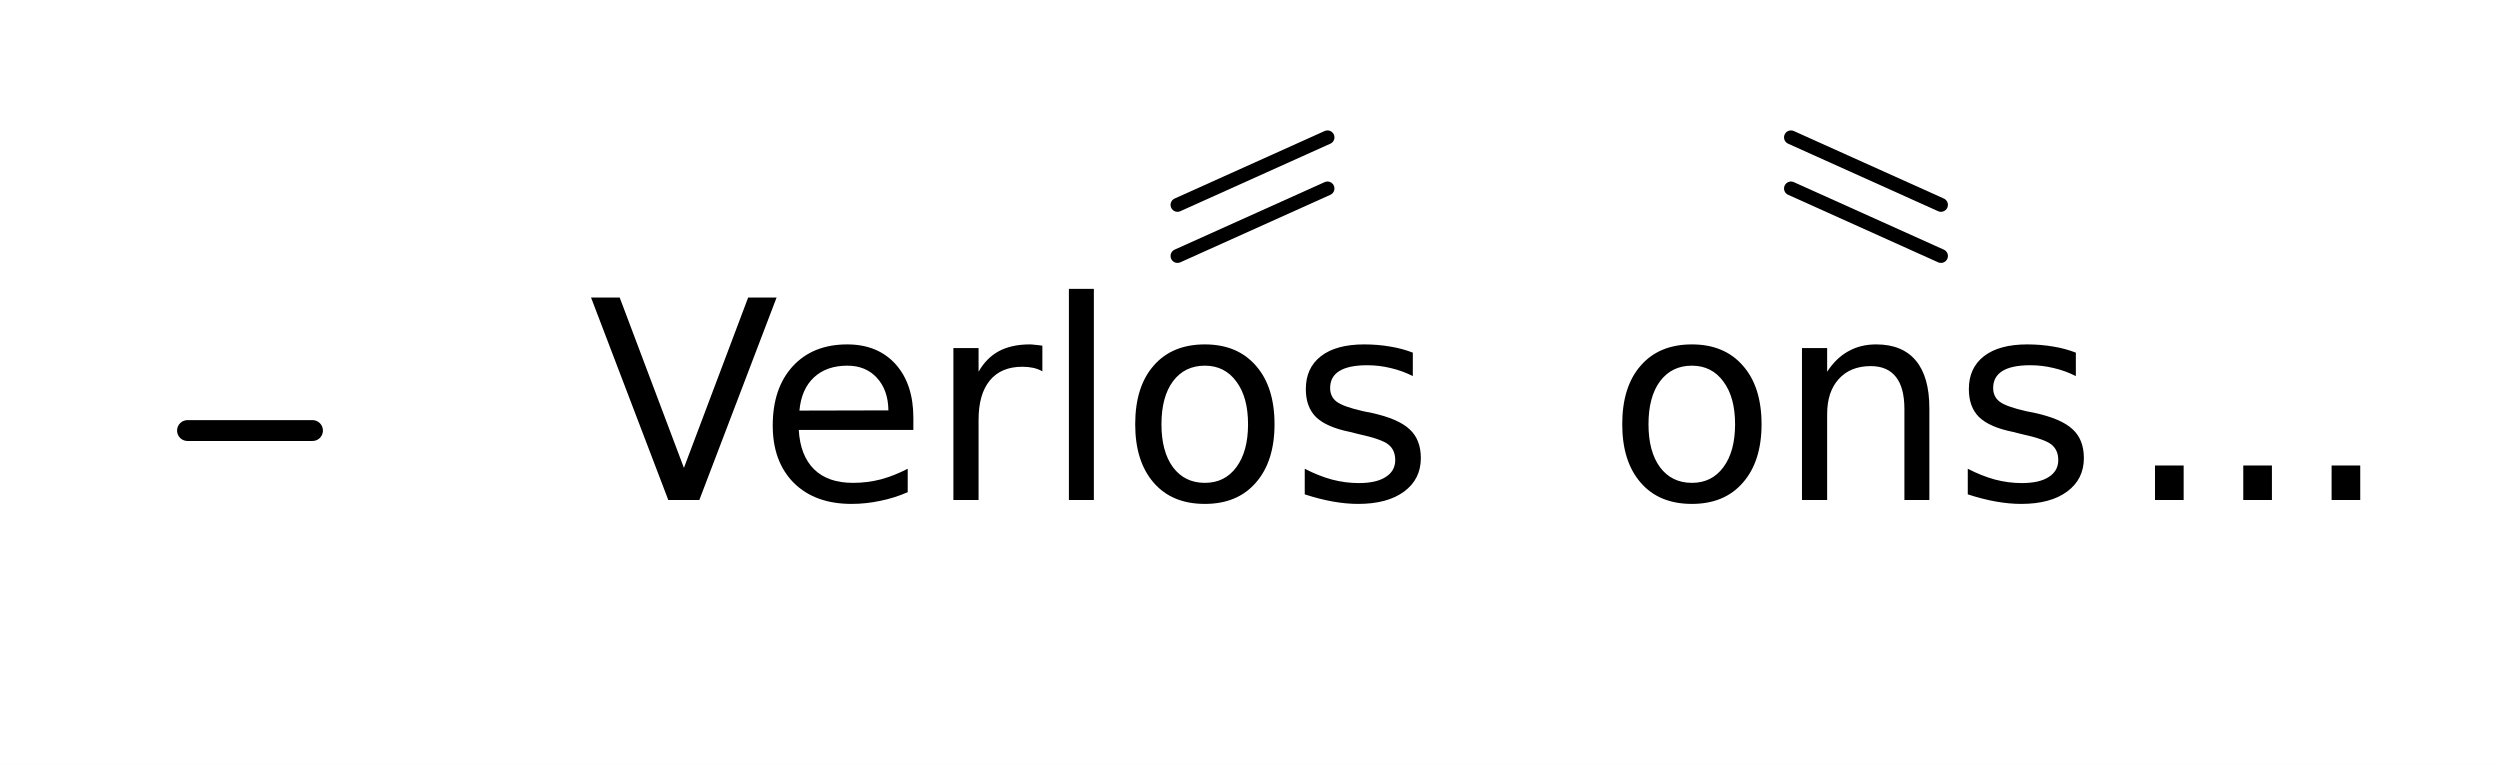
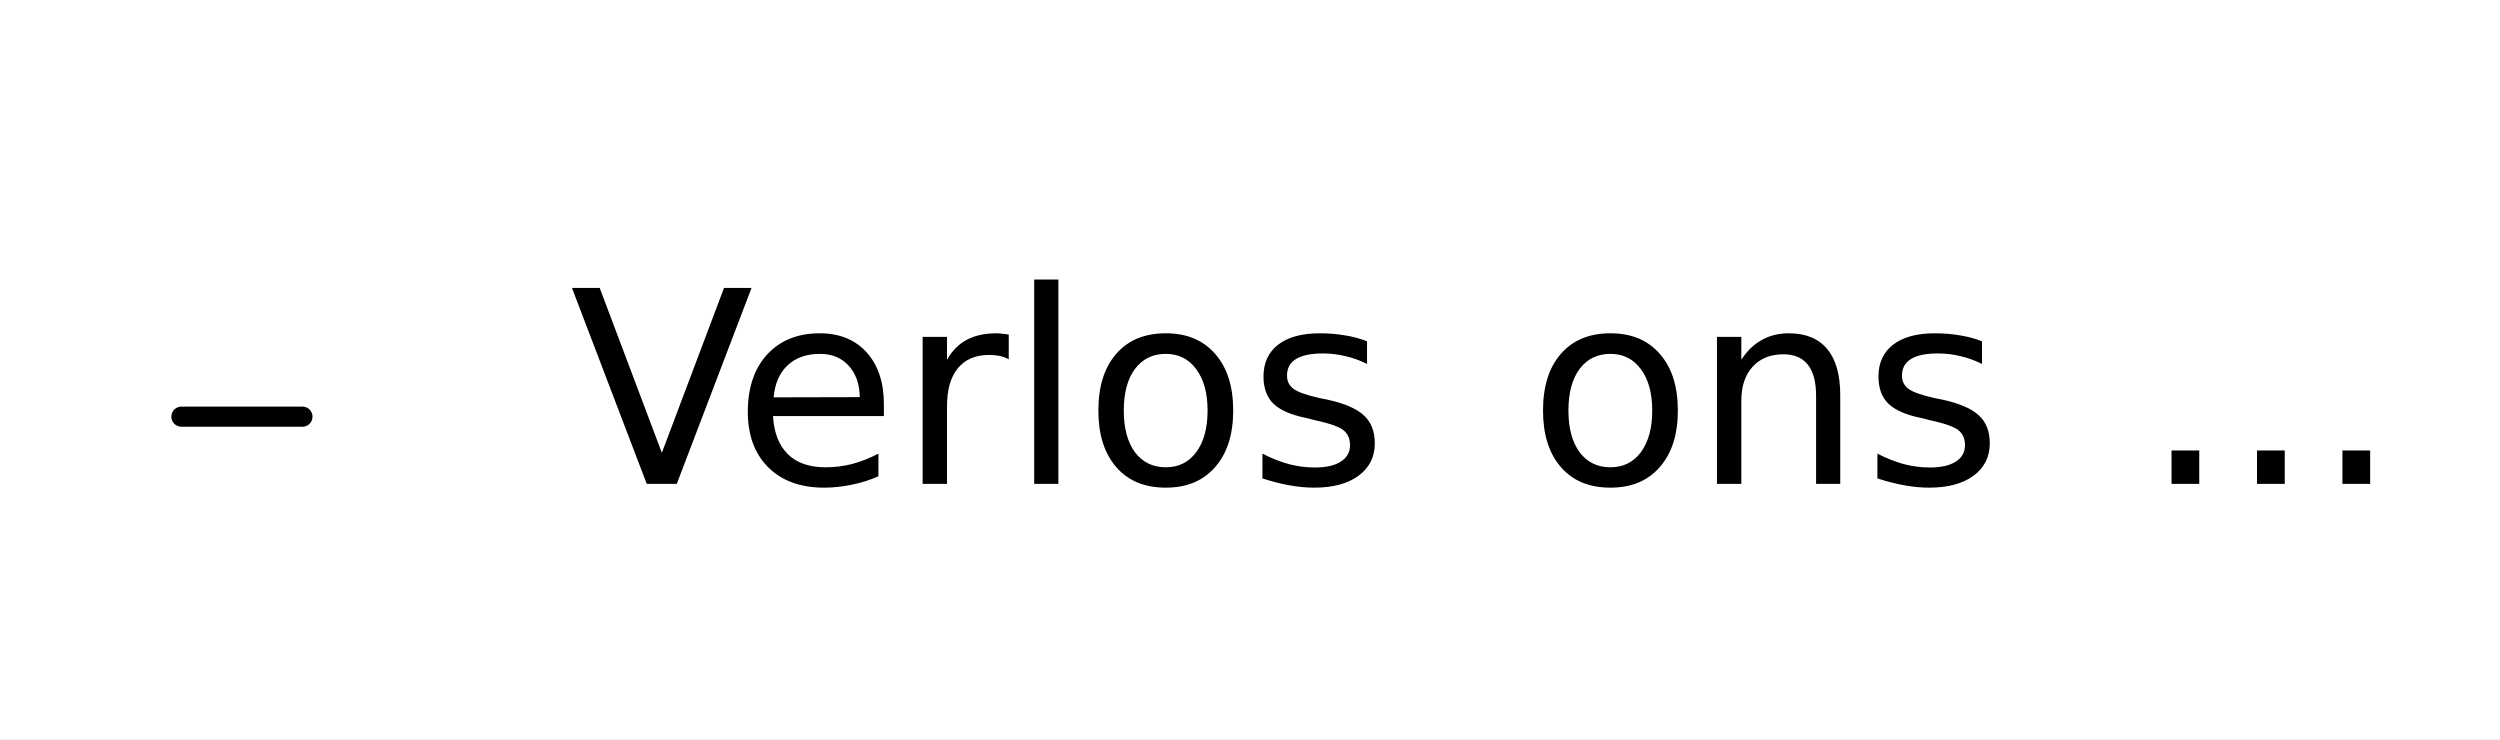
- <svg xmlns="http://www.w3.org/2000/svg" class="vsa-svg" width="180" height="55" viewBox="0 0 180 55">
+ <svg xmlns="http://www.w3.org/2000/svg" class="vsa-svg" width="186" height="55" viewBox="0 0 186 55">
  <rect width="100%" height="100%" fill="white" />
  <g class="vsa-score">
    <g class="vsa-line" data-vsa-line="1">
      <g class="vsa-unit vsa-pitch-marker" data-vsa-unit="1">
        <line class="vsa-pitch-marker-dash" x1="13.50" y1="31.00" x2="22.50" y2="31.00" stroke="black" stroke-width="1.50" stroke-linecap="round" />
      </g>
      <g class="vsa-unit vsa-unit-text" data-vsa-unit="3">
-         <text class="vsa-text vsa-free-text" x="42.40" y="36.00" xml:space="preserve" font-family="DejaVu Sans" font-size="20.00">Ver</text>
+         <text class="vsa-text vsa-free-text" x="42.40" y="36.00" xml:space="preserve" font-family="DejaVu Sans" font-size="20.00">Verlos</text>
      </g>
-       <g class="vsa-unit vsa-unit-scope" data-vsa-unit="4">
-         <text class="vsa-text vsa-sung-text" x="75.07" y="36.00" xml:space="preserve" font-family="DejaVu Sans" font-size="20.00">los</text>
-         <g class="vsa-glyph-group vsa-upper-glyphs">
-           <line class="vsa-glyph vsa-upper-glyph vsa-glyph-rise" x1="84.78" y1="18.43" x2="95.58" y2="13.57" stroke="black" stroke-width="1.00" stroke-linecap="round" />
-           <line class="vsa-glyph vsa-upper-glyph vsa-glyph-rise" x1="84.78" y1="14.75" x2="95.58" y2="9.89" stroke="black" stroke-width="1.00" stroke-linecap="round" />
-         </g>
-         <g class="vsa-glyph-group vsa-lower-glyphs">
- </g>
-       </g>
-       <g class="vsa-unit vsa-unit-scope" data-vsa-unit="6">
-         <text class="vsa-text vsa-sung-text" x="115.69" y="36.00" xml:space="preserve" font-family="DejaVu Sans" font-size="20.00">ons</text>
-         <g class="vsa-glyph-group vsa-upper-glyphs">
-           <line class="vsa-glyph vsa-upper-glyph vsa-glyph-fall" x1="128.95" y1="13.57" x2="139.75" y2="18.43" stroke="black" stroke-width="1.00" stroke-linecap="round" />
-           <line class="vsa-glyph vsa-upper-glyph vsa-glyph-fall" x1="128.95" y1="9.89" x2="139.75" y2="14.75" stroke="black" stroke-width="1.00" stroke-linecap="round" />
-         </g>
-         <g class="vsa-glyph-group vsa-lower-glyphs">
- </g>
+       <g class="vsa-unit vsa-unit-text" data-vsa-unit="5">
+         <text class="vsa-text vsa-free-text" x="113.69" y="36.00" xml:space="preserve" font-family="DejaVu Sans" font-size="20.00">ons</text>
      </g>
      <g class="vsa-unit vsa-unit-text" data-vsa-unit="7">
-         <text class="vsa-text vsa-free-text" x="153.02" y="36.00" xml:space="preserve" font-family="DejaVu Sans" font-size="20.00">...</text>
+         <text class="vsa-text vsa-free-text" x="159.42" y="36.00" xml:space="preserve" font-family="DejaVu Sans" font-size="20.00">...</text>
      </g>
    </g>
  </g>
</svg>
